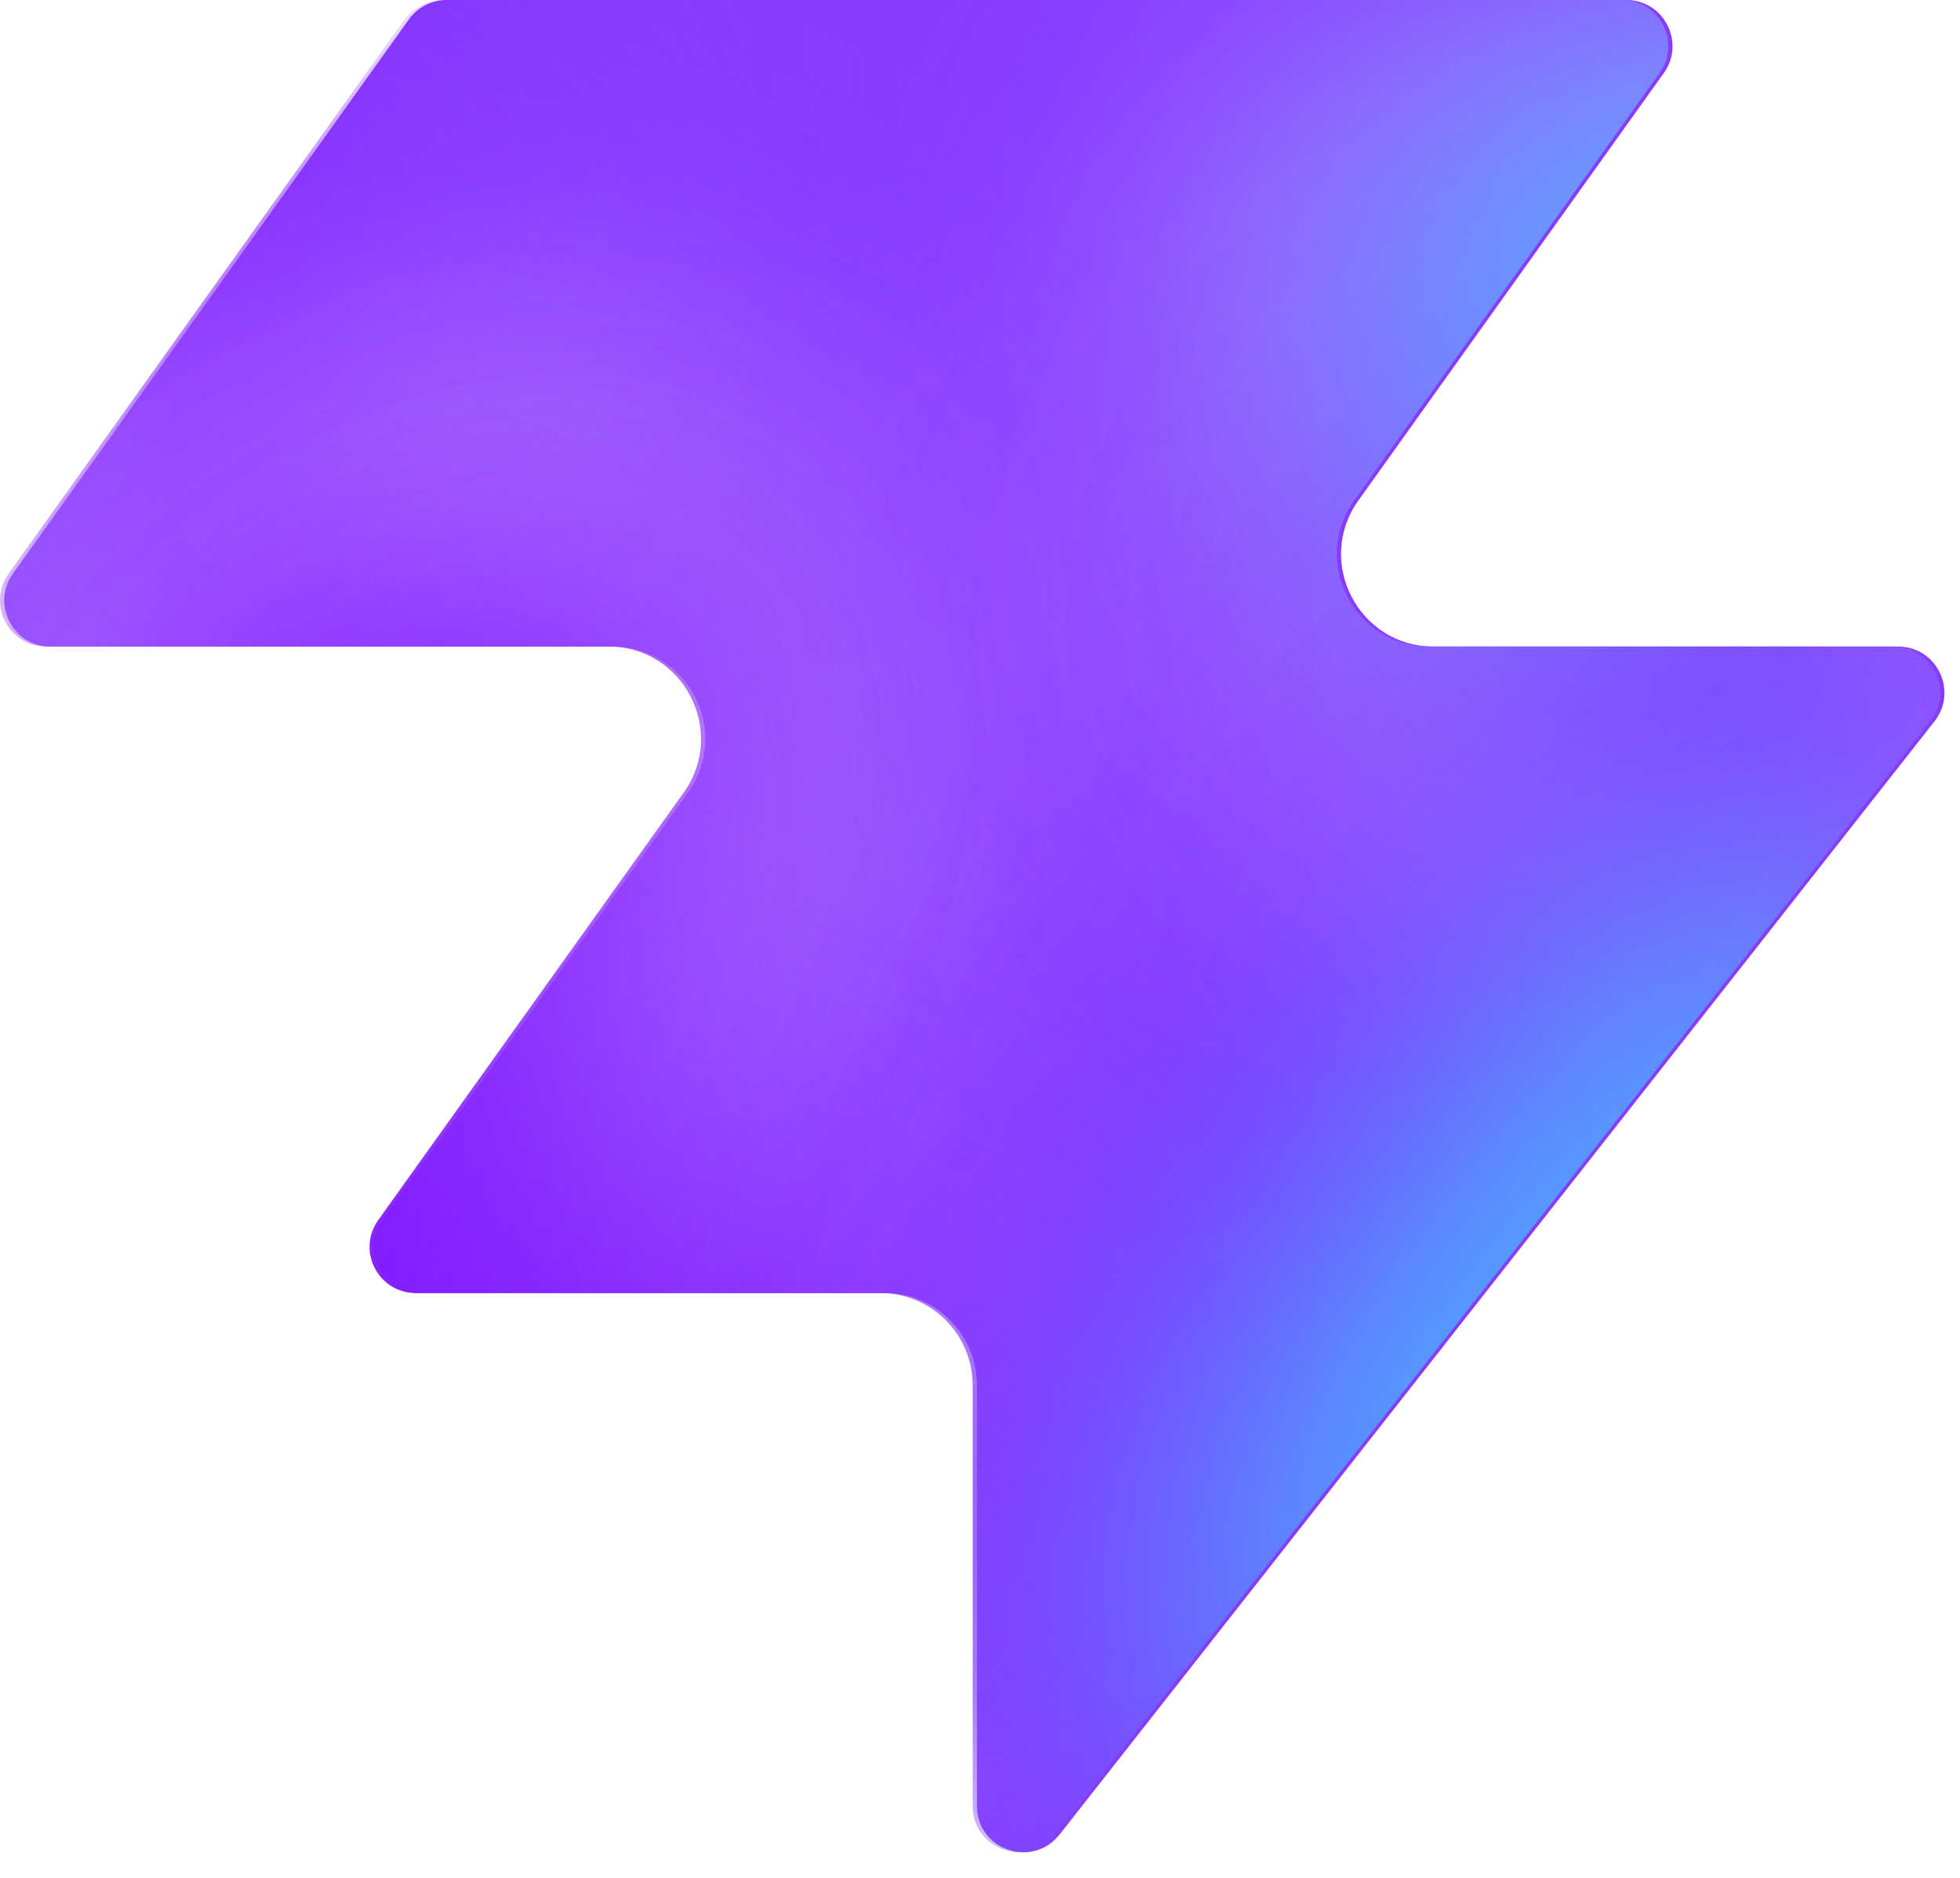
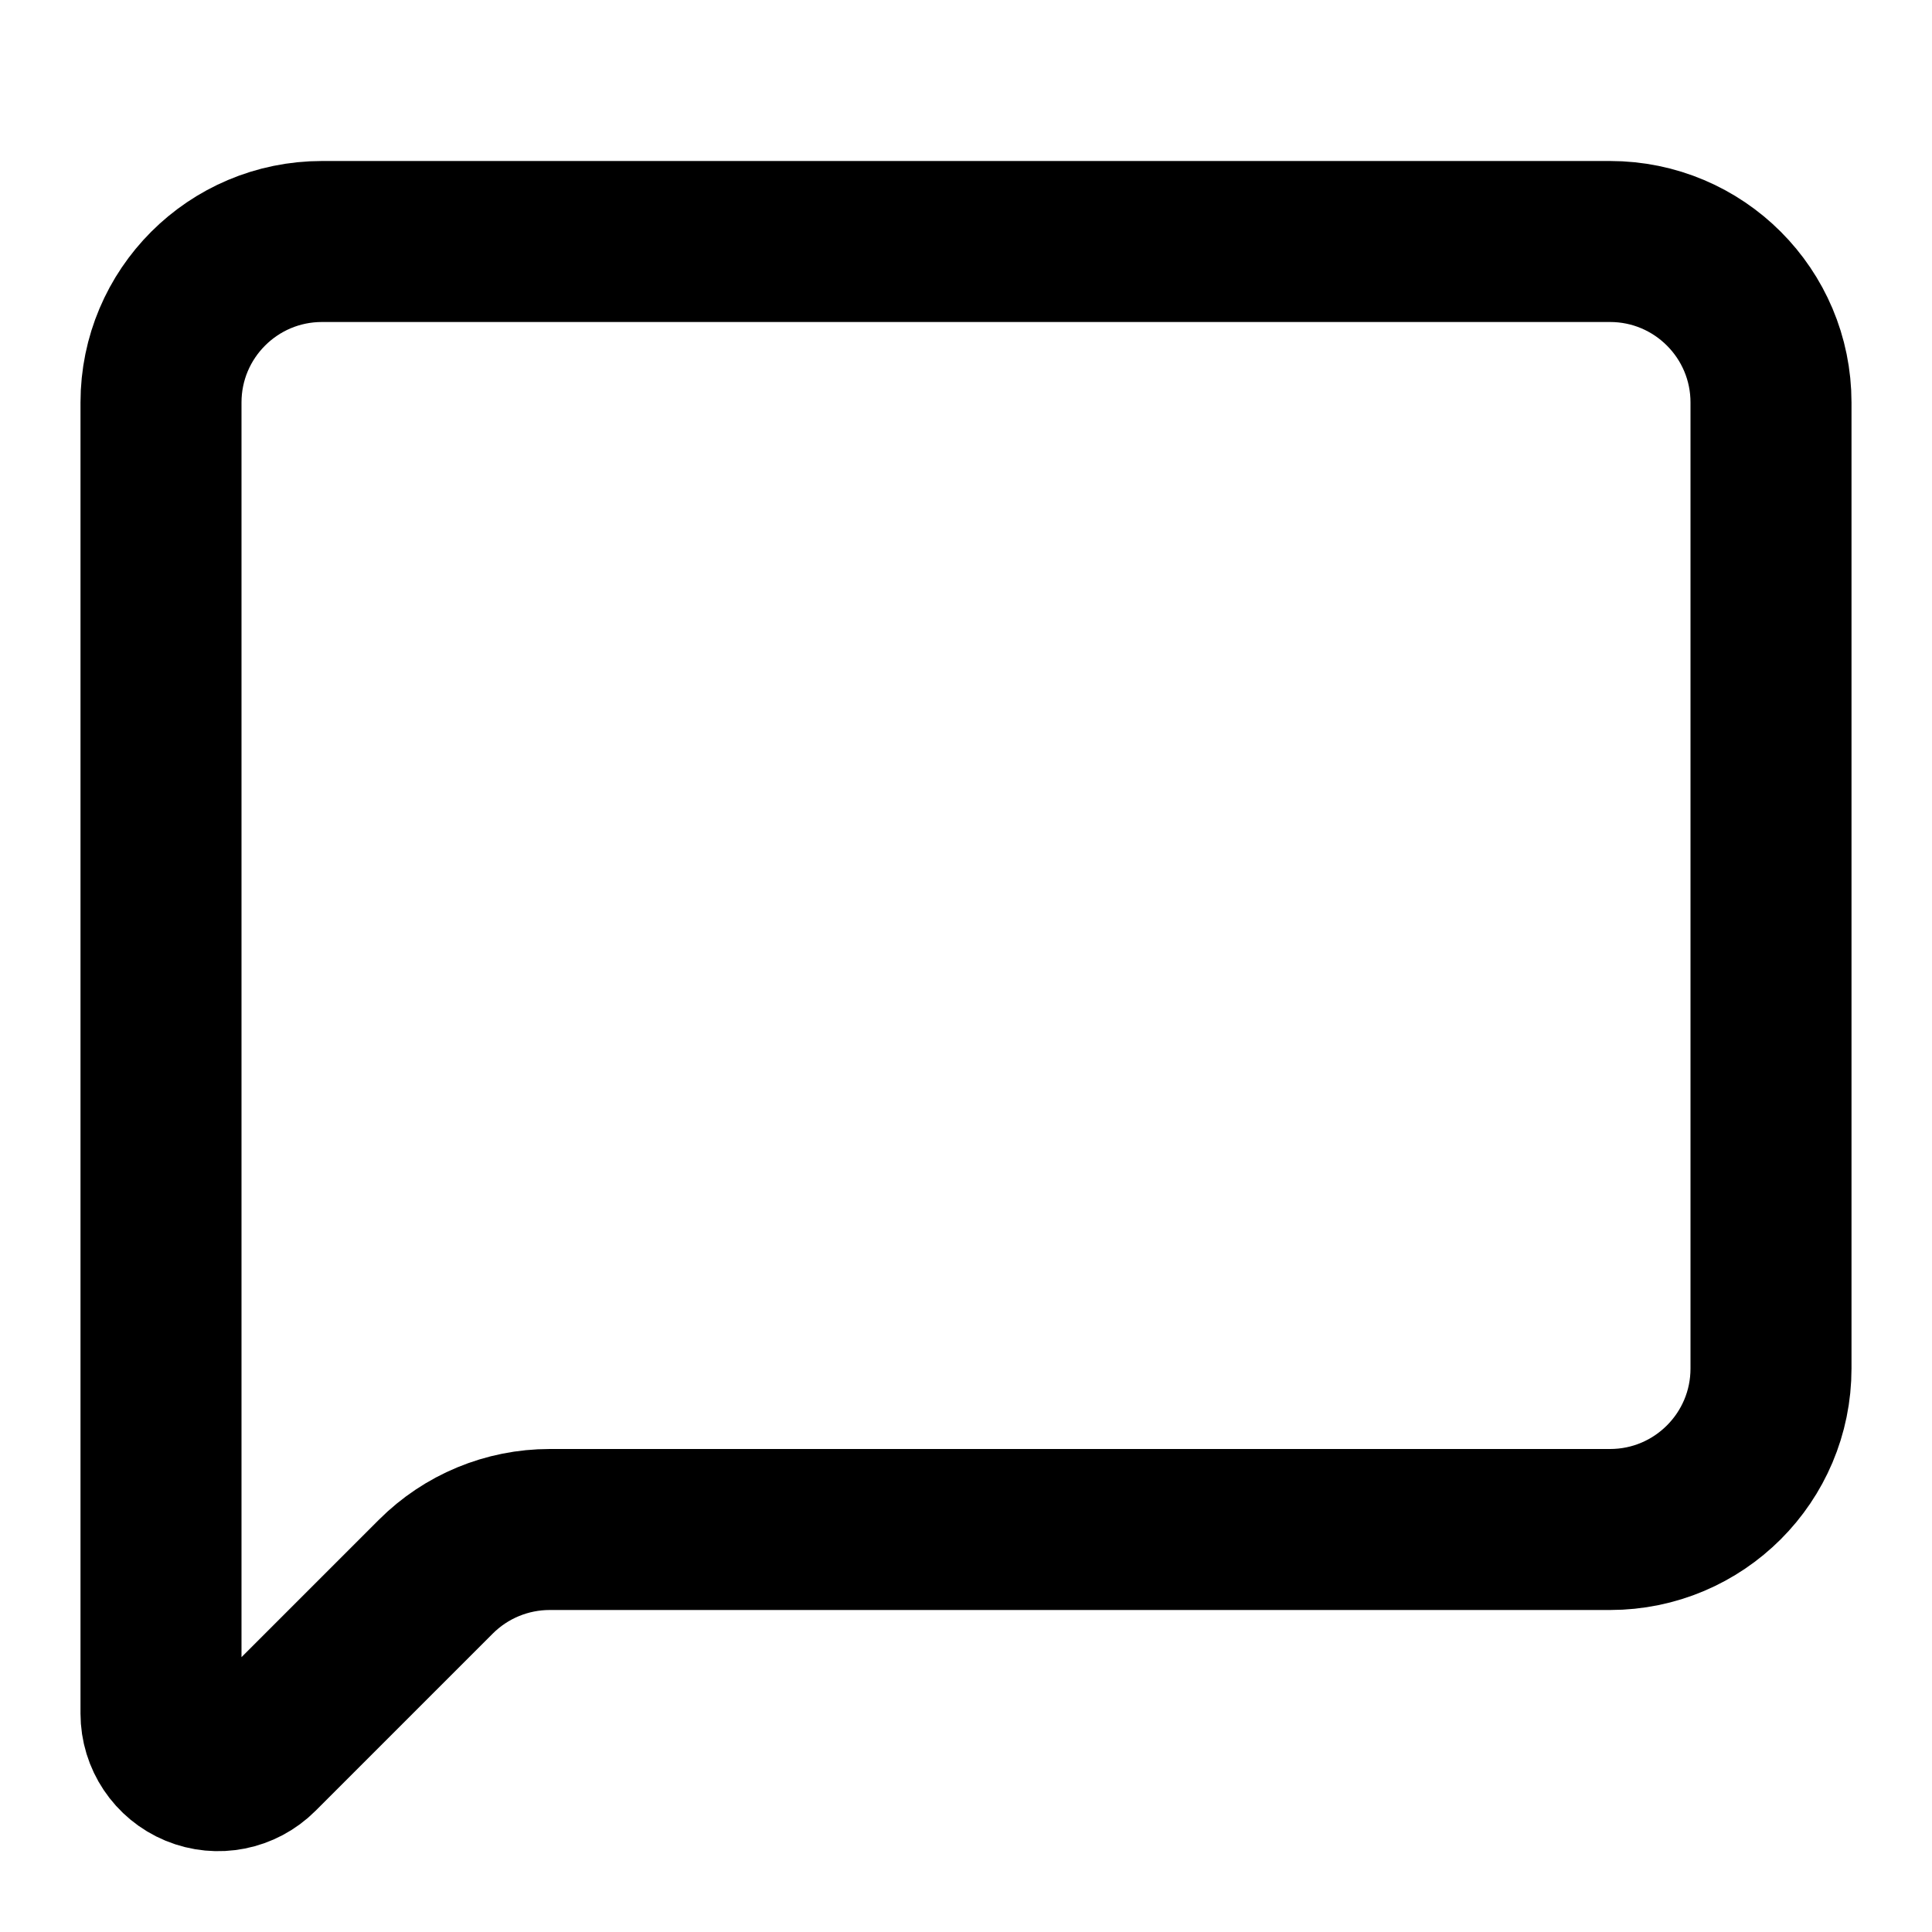
- <svg xmlns="http://www.w3.org/2000/svg" width="48" height="46" fill="none" viewBox="0 0 48 46">
-   <path fill="#863bff" d="M25.946 44.938c-.664.845-2.021.375-2.021-.698V33.937a2.26 2.26 0 0 0-2.262-2.262H10.287c-.92 0-1.456-1.04-.92-1.788l7.48-10.471c1.07-1.497 0-3.578-1.842-3.578H1.237c-.92 0-1.456-1.04-.92-1.788L10.013.474c.214-.297.556-.474.92-.474h28.894c.92 0 1.456 1.04.92 1.788l-7.48 10.471c-1.07 1.498 0 3.579 1.842 3.579h11.377c.943 0 1.473 1.088.89 1.83L25.947 44.94z" style="fill:#863bff;fill:color(display-p3 .525 .23 1);fill-opacity:1" />
-   <mask id="a" width="48" height="46" x="0" y="0" maskUnits="userSpaceOnUse" style="mask-type:alpha">
-     <path fill="#000" d="M25.842 44.938c-.664.844-2.021.375-2.021-.698V33.937a2.26 2.26 0 0 0-2.262-2.262H10.183c-.92 0-1.456-1.04-.92-1.788l7.48-10.471c1.07-1.498 0-3.579-1.842-3.579H1.133c-.92 0-1.456-1.04-.92-1.787L9.91.473c.214-.297.556-.474.92-.474h28.894c.92 0 1.456 1.04.92 1.788l-7.48 10.471c-1.07 1.498 0 3.578 1.842 3.578h11.377c.943 0 1.473 1.088.89 1.832L25.843 44.94z" style="fill:#000;fill-opacity:1" />
-   </mask>
-   <g mask="url(#a)">
-     <g filter="url(#b)">
-       <ellipse cx="5.508" cy="14.704" fill="#ede6ff" rx="5.508" ry="14.704" style="fill:#ede6ff;fill:color(display-p3 .927 .903 1);fill-opacity:1" transform="matrix(.00324 1 1 -.00324 -4.47 31.516)" />
-     </g>
-     <g filter="url(#c)">
-       <ellipse cx="10.399" cy="29.851" fill="#ede6ff" rx="10.399" ry="29.851" style="fill:#ede6ff;fill:color(display-p3 .927 .903 1);fill-opacity:1" transform="matrix(.00324 1 1 -.00324 -39.328 7.883)" />
-     </g>
-     <g filter="url(#d)">
-       <ellipse cx="5.508" cy="30.487" fill="#7e14ff" rx="5.508" ry="30.487" style="fill:#7e14ff;fill:color(display-p3 .492 .077 1);fill-opacity:1" transform="rotate(89.814 -25.913 -14.639)scale(1 -1)" />
-     </g>
-     <g filter="url(#e)">
-       <ellipse cx="5.508" cy="30.599" fill="#7e14ff" rx="5.508" ry="30.599" style="fill:#7e14ff;fill:color(display-p3 .492 .077 1);fill-opacity:1" transform="rotate(89.814 -32.644 -3.334)scale(1 -1)" />
-     </g>
-     <g filter="url(#f)">
-       <ellipse cx="5.508" cy="30.599" fill="#7e14ff" rx="5.508" ry="30.599" style="fill:#7e14ff;fill:color(display-p3 .492 .077 1);fill-opacity:1" transform="matrix(.00324 1 1 -.00324 -34.34 30.47)" />
-     </g>
-     <g filter="url(#g)">
-       <ellipse cx="14.072" cy="22.078" fill="#ede6ff" rx="14.072" ry="22.078" style="fill:#ede6ff;fill:color(display-p3 .927 .903 1);fill-opacity:1" transform="rotate(93.35 24.506 48.493)scale(-1 1)" />
-     </g>
-     <g filter="url(#h)">
-       <ellipse cx="3.47" cy="21.501" fill="#7e14ff" rx="3.47" ry="21.501" style="fill:#7e14ff;fill:color(display-p3 .492 .077 1);fill-opacity:1" transform="rotate(89.009 28.708 47.59)scale(-1 1)" />
-     </g>
-     <g filter="url(#i)">
-       <ellipse cx="3.47" cy="21.501" fill="#7e14ff" rx="3.47" ry="21.501" style="fill:#7e14ff;fill:color(display-p3 .492 .077 1);fill-opacity:1" transform="rotate(89.009 28.708 47.59)scale(-1 1)" />
-     </g>
-     <g filter="url(#j)">
-       <ellipse cx=".387" cy="8.972" fill="#7e14ff" rx="4.407" ry="29.108" style="fill:#7e14ff;fill:color(display-p3 .492 .077 1);fill-opacity:1" transform="rotate(39.51 .387 8.972)" />
-     </g>
-     <g filter="url(#k)">
-       <ellipse cx="47.523" cy="-6.092" fill="#7e14ff" rx="4.407" ry="29.108" style="fill:#7e14ff;fill:color(display-p3 .492 .077 1);fill-opacity:1" transform="rotate(37.892 47.523 -6.092)" />
-     </g>
-     <g filter="url(#l)">
-       <ellipse cx="41.412" cy="6.333" fill="#47bfff" rx="5.971" ry="9.665" style="fill:#47bfff;fill:color(display-p3 .28 .748 1);fill-opacity:1" transform="rotate(37.892 41.412 6.333)" />
-     </g>
-     <g filter="url(#m)">
-       <ellipse cx="-1.879" cy="38.332" fill="#7e14ff" rx="4.407" ry="29.108" style="fill:#7e14ff;fill:color(display-p3 .492 .077 1);fill-opacity:1" transform="rotate(37.892 -1.88 38.332)" />
-     </g>
-     <g filter="url(#n)">
-       <ellipse cx="-1.879" cy="38.332" fill="#7e14ff" rx="4.407" ry="29.108" style="fill:#7e14ff;fill:color(display-p3 .492 .077 1);fill-opacity:1" transform="rotate(37.892 -1.88 38.332)" />
-     </g>
-     <g filter="url(#o)">
-       <ellipse cx="35.651" cy="29.907" fill="#7e14ff" rx="4.407" ry="29.108" style="fill:#7e14ff;fill:color(display-p3 .492 .077 1);fill-opacity:1" transform="rotate(37.892 35.651 29.907)" />
-     </g>
-     <g filter="url(#p)">
-       <ellipse cx="38.418" cy="32.4" fill="#47bfff" rx="5.971" ry="15.297" style="fill:#47bfff;fill:color(display-p3 .28 .748 1);fill-opacity:1" transform="rotate(37.892 38.418 32.4)" />
-     </g>
-   </g>
-   <defs>
-     <filter id="b" width="60.045" height="41.654" x="-19.77" y="16.149" color-interpolation-filters="sRGB" filterUnits="userSpaceOnUse">
-       <feFlood flood-opacity="0" result="BackgroundImageFix" />
-       <feBlend in="SourceGraphic" in2="BackgroundImageFix" result="shape" />
-       <feGaussianBlur result="effect1_foregroundBlur_2002_17158" stdDeviation="7.659" />
-     </filter>
-     <filter id="c" width="90.34" height="51.437" x="-54.613" y="-7.533" color-interpolation-filters="sRGB" filterUnits="userSpaceOnUse">
-       <feFlood flood-opacity="0" result="BackgroundImageFix" />
-       <feBlend in="SourceGraphic" in2="BackgroundImageFix" result="shape" />
-       <feGaussianBlur result="effect1_foregroundBlur_2002_17158" stdDeviation="7.659" />
-     </filter>
-     <filter id="d" width="79.355" height="29.4" x="-49.64" y="2.03" color-interpolation-filters="sRGB" filterUnits="userSpaceOnUse">
-       <feFlood flood-opacity="0" result="BackgroundImageFix" />
-       <feBlend in="SourceGraphic" in2="BackgroundImageFix" result="shape" />
-       <feGaussianBlur result="effect1_foregroundBlur_2002_17158" stdDeviation="4.596" />
-     </filter>
-     <filter id="e" width="79.579" height="29.4" x="-45.045" y="20.029" color-interpolation-filters="sRGB" filterUnits="userSpaceOnUse">
-       <feFlood flood-opacity="0" result="BackgroundImageFix" />
-       <feBlend in="SourceGraphic" in2="BackgroundImageFix" result="shape" />
-       <feGaussianBlur result="effect1_foregroundBlur_2002_17158" stdDeviation="4.596" />
-     </filter>
-     <filter id="f" width="79.579" height="29.4" x="-43.513" y="21.178" color-interpolation-filters="sRGB" filterUnits="userSpaceOnUse">
-       <feFlood flood-opacity="0" result="BackgroundImageFix" />
-       <feBlend in="SourceGraphic" in2="BackgroundImageFix" result="shape" />
-       <feGaussianBlur result="effect1_foregroundBlur_2002_17158" stdDeviation="4.596" />
-     </filter>
-     <filter id="g" width="74.749" height="58.852" x="15.756" y="-17.901" color-interpolation-filters="sRGB" filterUnits="userSpaceOnUse">
-       <feFlood flood-opacity="0" result="BackgroundImageFix" />
-       <feBlend in="SourceGraphic" in2="BackgroundImageFix" result="shape" />
-       <feGaussianBlur result="effect1_foregroundBlur_2002_17158" stdDeviation="7.659" />
-     </filter>
-     <filter id="h" width="61.377" height="25.362" x="23.548" y="2.284" color-interpolation-filters="sRGB" filterUnits="userSpaceOnUse">
-       <feFlood flood-opacity="0" result="BackgroundImageFix" />
-       <feBlend in="SourceGraphic" in2="BackgroundImageFix" result="shape" />
-       <feGaussianBlur result="effect1_foregroundBlur_2002_17158" stdDeviation="4.596" />
-     </filter>
-     <filter id="i" width="61.377" height="25.362" x="23.548" y="2.284" color-interpolation-filters="sRGB" filterUnits="userSpaceOnUse">
-       <feFlood flood-opacity="0" result="BackgroundImageFix" />
-       <feBlend in="SourceGraphic" in2="BackgroundImageFix" result="shape" />
-       <feGaussianBlur result="effect1_foregroundBlur_2002_17158" stdDeviation="4.596" />
-     </filter>
-     <filter id="j" width="56.045" height="63.649" x="-27.636" y="-22.853" color-interpolation-filters="sRGB" filterUnits="userSpaceOnUse">
-       <feFlood flood-opacity="0" result="BackgroundImageFix" />
-       <feBlend in="SourceGraphic" in2="BackgroundImageFix" result="shape" />
-       <feGaussianBlur result="effect1_foregroundBlur_2002_17158" stdDeviation="4.596" />
-     </filter>
-     <filter id="k" width="54.814" height="64.646" x="20.116" y="-38.415" color-interpolation-filters="sRGB" filterUnits="userSpaceOnUse">
-       <feFlood flood-opacity="0" result="BackgroundImageFix" />
-       <feBlend in="SourceGraphic" in2="BackgroundImageFix" result="shape" />
-       <feGaussianBlur result="effect1_foregroundBlur_2002_17158" stdDeviation="4.596" />
-     </filter>
-     <filter id="l" width="33.541" height="35.313" x="24.641" y="-11.323" color-interpolation-filters="sRGB" filterUnits="userSpaceOnUse">
-       <feFlood flood-opacity="0" result="BackgroundImageFix" />
-       <feBlend in="SourceGraphic" in2="BackgroundImageFix" result="shape" />
-       <feGaussianBlur result="effect1_foregroundBlur_2002_17158" stdDeviation="4.596" />
-     </filter>
-     <filter id="m" width="54.814" height="64.646" x="-29.286" y="6.009" color-interpolation-filters="sRGB" filterUnits="userSpaceOnUse">
-       <feFlood flood-opacity="0" result="BackgroundImageFix" />
-       <feBlend in="SourceGraphic" in2="BackgroundImageFix" result="shape" />
-       <feGaussianBlur result="effect1_foregroundBlur_2002_17158" stdDeviation="4.596" />
-     </filter>
-     <filter id="n" width="54.814" height="64.646" x="-29.286" y="6.009" color-interpolation-filters="sRGB" filterUnits="userSpaceOnUse">
-       <feFlood flood-opacity="0" result="BackgroundImageFix" />
-       <feBlend in="SourceGraphic" in2="BackgroundImageFix" result="shape" />
-       <feGaussianBlur result="effect1_foregroundBlur_2002_17158" stdDeviation="4.596" />
-     </filter>
-     <filter id="o" width="54.814" height="64.646" x="8.244" y="-2.416" color-interpolation-filters="sRGB" filterUnits="userSpaceOnUse">
-       <feFlood flood-opacity="0" result="BackgroundImageFix" />
-       <feBlend in="SourceGraphic" in2="BackgroundImageFix" result="shape" />
-       <feGaussianBlur result="effect1_foregroundBlur_2002_17158" stdDeviation="4.596" />
-     </filter>
-     <filter id="p" width="39.409" height="43.623" x="18.713" y="10.588" color-interpolation-filters="sRGB" filterUnits="userSpaceOnUse">
-       <feFlood flood-opacity="0" result="BackgroundImageFix" />
-       <feBlend in="SourceGraphic" in2="BackgroundImageFix" result="shape" />
-       <feGaussianBlur result="effect1_foregroundBlur_2002_17158" stdDeviation="4.596" />
-     </filter>
-   </defs>
+ <svg xmlns="http://www.w3.org/2000/svg" width="24" height="24" viewBox="0 0 24 24" fill="none" stroke="currentColor" stroke-width="2" stroke-linecap="round" stroke-linejoin="round" class="lucide lucide-message-square-icon lucide-message-square">
+   <path d="M22 17a2 2 0 0 1-2 2H6.828a2 2 0 0 0-1.414.586l-2.202 2.202A.71.71 0 0 1 2 21.286V5a2 2 0 0 1 2-2h16a2 2 0 0 1 2 2z" />
</svg>
